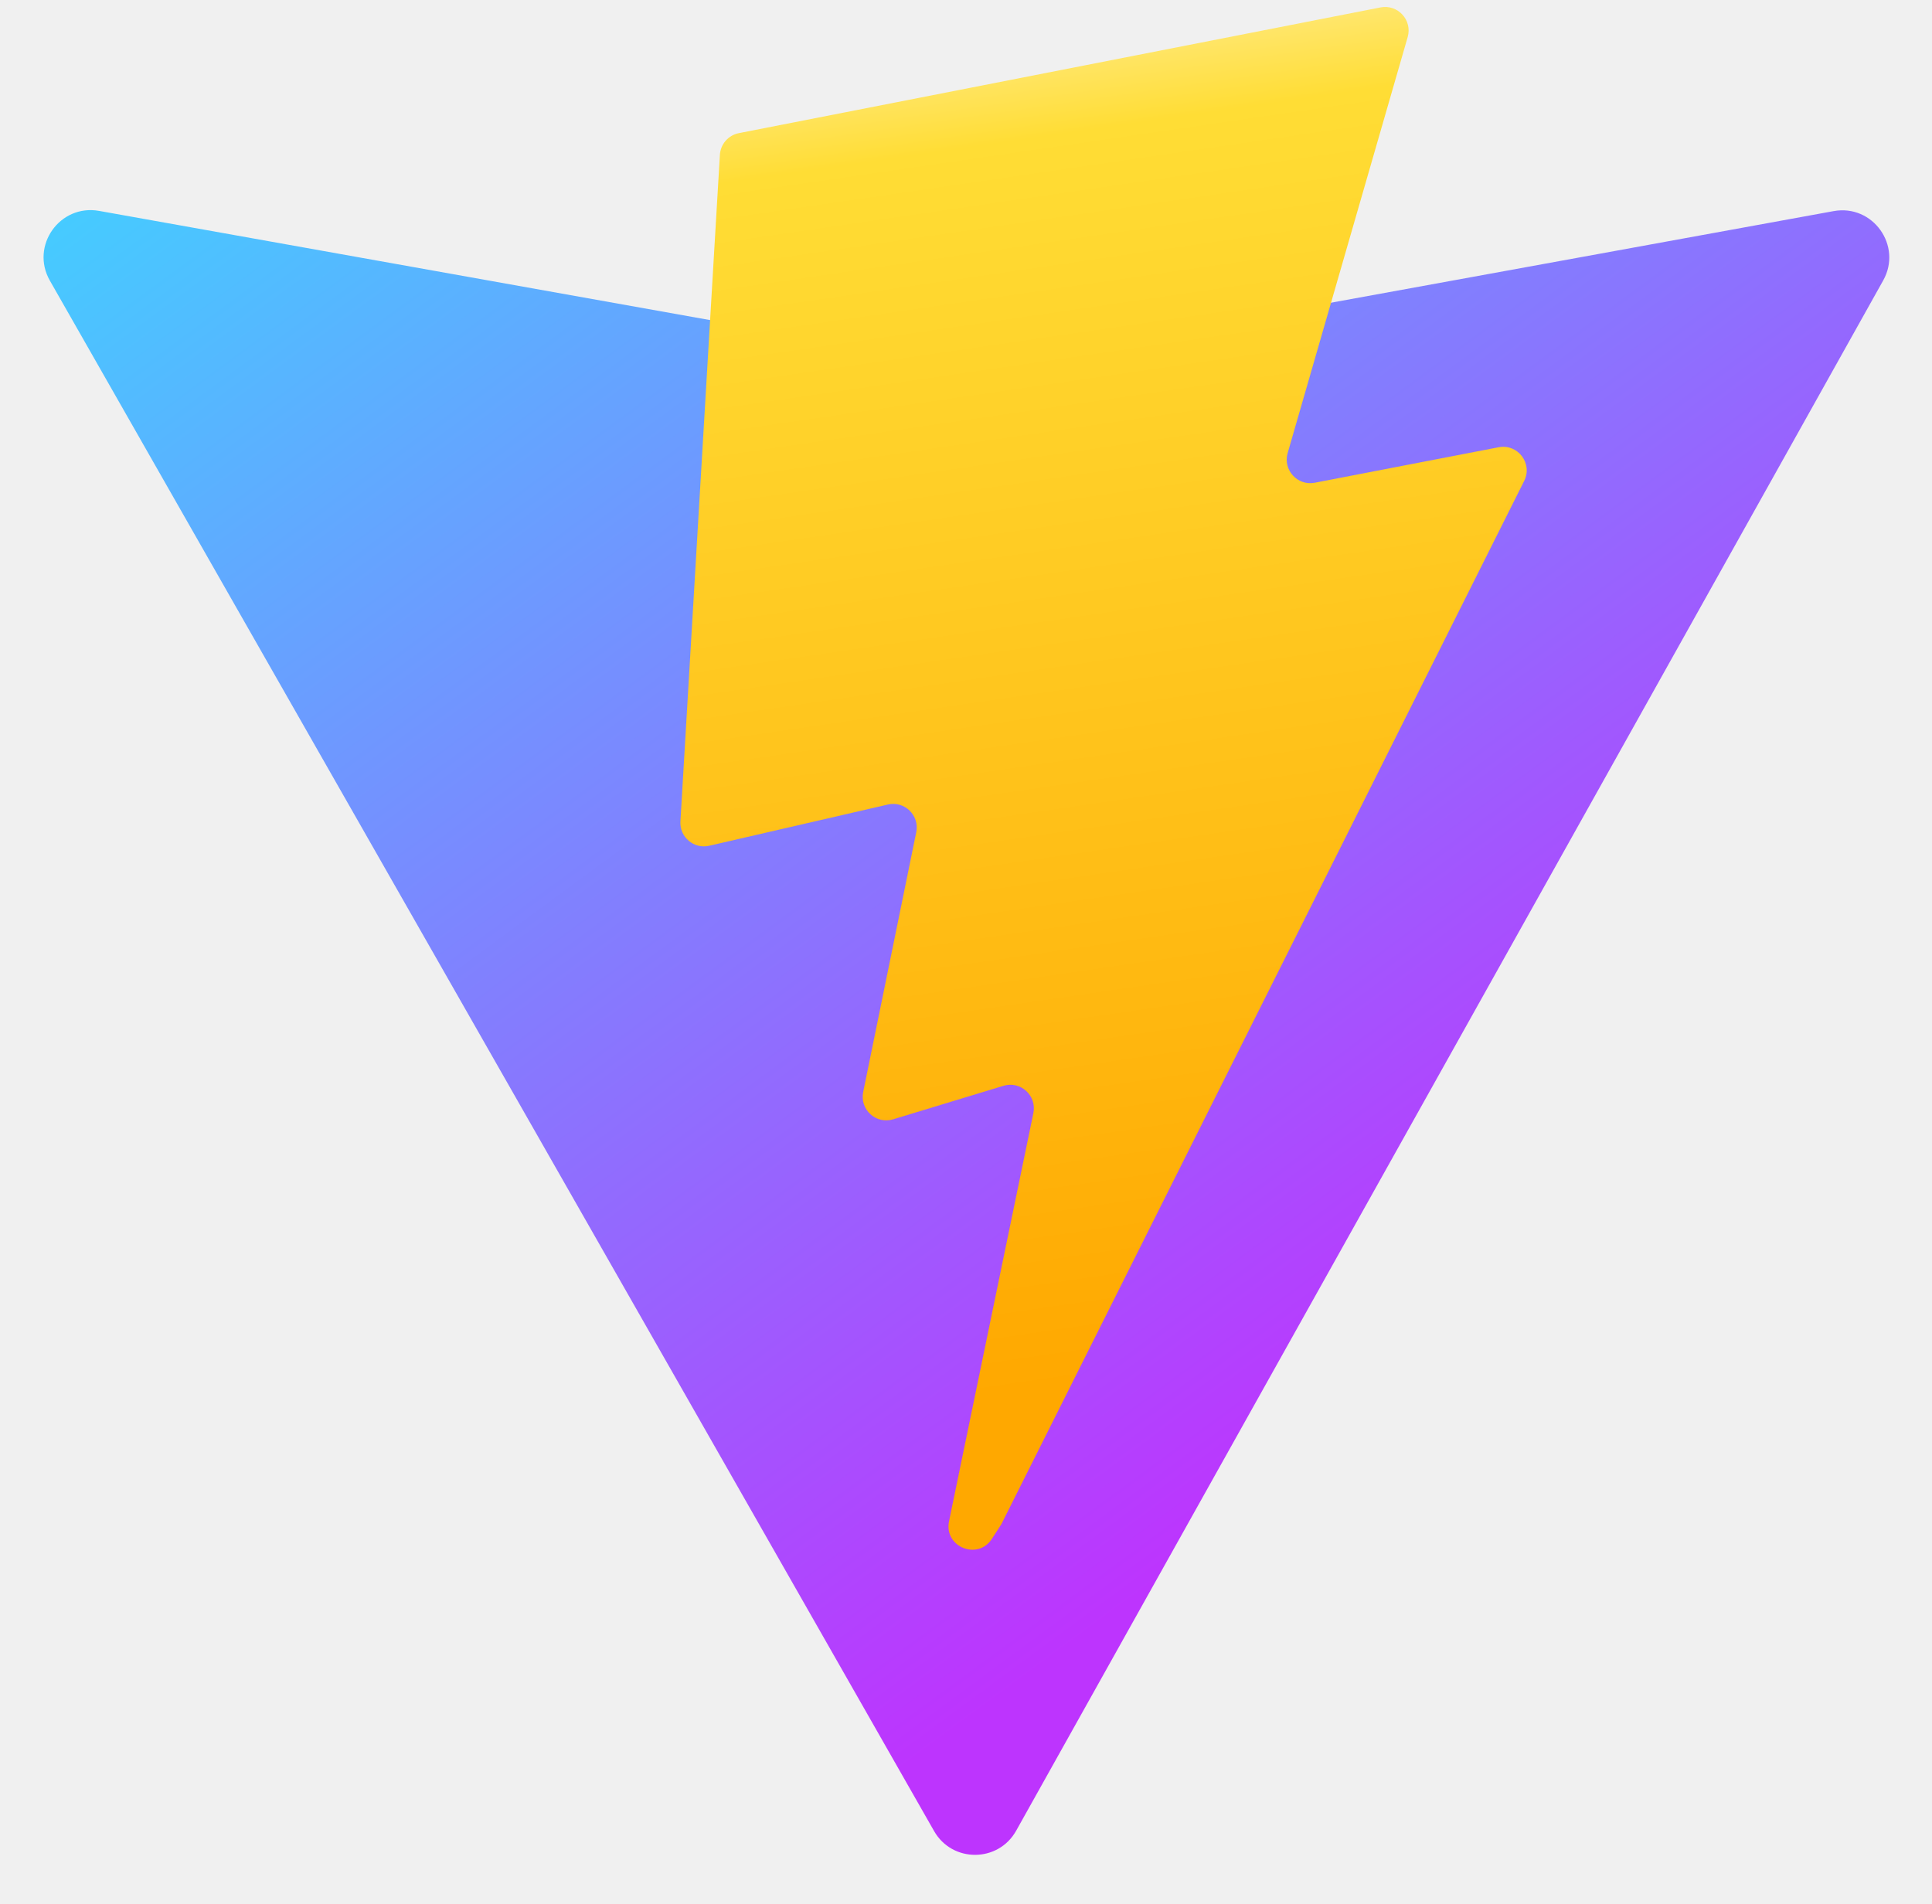
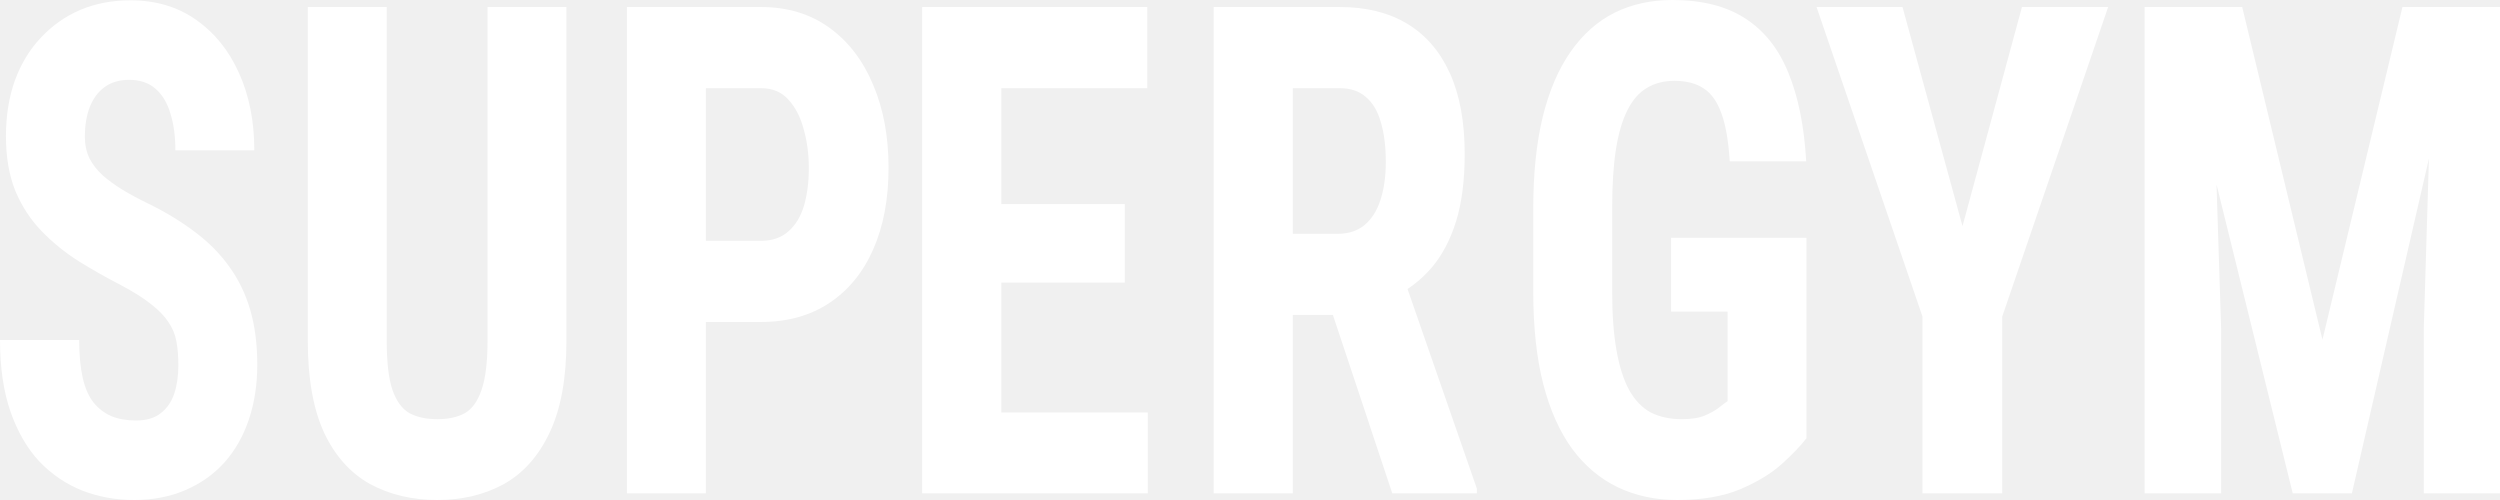
- <svg xmlns="http://www.w3.org/2000/svg" width="410" height="404" viewBox="0 0 410 404" fill="none">
-   <path d="M399.641 59.525L215.643 388.545C211.844 395.338 202.084 395.378 198.228 388.618L10.582 59.556C6.381 52.19 12.68 43.267 21.028 44.759L205.223 77.682C206.398 77.892 207.601 77.89 208.776 77.676L389.119 44.806C397.439 43.289 403.768 52.143 399.641 59.525Z" fill="url(#paint0_linear)" />
-   <path d="M292.965 1.574L156.801 28.255C154.563 28.694 152.906 30.59 152.771 32.866L144.395 174.33C144.198 177.662 147.258 180.248 150.51 179.498L188.42 170.749C191.967 169.931 195.172 173.055 194.443 176.622L183.18 231.775C182.422 235.487 185.907 238.661 189.532 237.56L212.947 230.446C216.577 229.344 220.065 232.527 219.297 236.242L201.398 322.875C200.278 328.294 207.486 331.249 210.492 326.603L212.5 323.5L323.454 102.072C325.312 98.365 322.108 94.137 318.036 94.923L279.014 102.454C275.347 103.161 272.227 99.746 273.262 96.158L298.731 7.867C299.767 4.273 296.636 0.855 292.965 1.574Z" fill="url(#paint1_linear)" />
-   <defs>
-     <linearGradient id="paint0_linear" x1="6" y1="33" x2="235" y2="344" gradientUnits="userSpaceOnUse">
-       <stop stop-color="#41D1FF" />
-       <stop offset="1" stop-color="#BD34FE" />
-     </linearGradient>
-     <linearGradient id="paint1_linear" x1="194.651" y1="8.818" x2="236.076" y2="292.989" gradientUnits="userSpaceOnUse">
-       <stop stop-color="#FFEA83" />
-       <stop offset="0.083" stop-color="#FFDD35" />
-       <stop offset="1" stop-color="#FFA800" />
-     </linearGradient>
-   </defs>
+ <svg xmlns="http://www.w3.org/2000/svg" width="100" height="20" viewBox="0 0 100 20" fill="none">
+   <path d="M86.91 0.281H89.688L92.898 13.587L96.098 0.281H98.552L94.076 19.733H91.709L86.91 0.281ZM85.785 0.281H88.434L88.844 13.106V19.733H85.785V0.281ZM97.341 0.281H100V19.733H96.952V13.106L97.341 0.281Z" fill="white" />
+   <path d="M76.1 0.281L78.5 9.045L80.878 0.281H84.326L80.089 12.665V19.733H76.9V12.665L72.662 0.281H76.1Z" fill="white" />
+   <path d="M72.259 9.512V17.528C72.035 17.822 71.708 18.165 71.275 18.557C70.85 18.94 70.291 19.279 69.6 19.573C68.915 19.858 68.079 20 67.092 20C66.22 20 65.427 19.831 64.714 19.492C64.007 19.154 63.399 18.642 62.887 17.956C62.383 17.261 61.997 16.397 61.73 15.364C61.464 14.322 61.33 13.088 61.33 11.663V8.35C61.33 6.943 61.456 5.718 61.709 4.676C61.968 3.625 62.343 2.752 62.833 2.057C63.323 1.363 63.907 0.846 64.584 0.508C65.269 0.169 66.04 0 66.897 0C68.079 0 69.048 0.245 69.805 0.735C70.569 1.225 71.145 1.951 71.535 2.912C71.931 3.874 72.169 5.055 72.248 6.453H69.189C69.138 5.633 69.027 4.992 68.854 4.529C68.688 4.066 68.454 3.736 68.151 3.54C67.849 3.336 67.456 3.233 66.973 3.233C66.555 3.233 66.191 3.327 65.881 3.514C65.571 3.692 65.312 3.986 65.103 4.395C64.894 4.805 64.739 5.331 64.638 5.972C64.537 6.613 64.487 7.397 64.487 8.323V11.663C64.487 12.581 64.544 13.364 64.66 14.015C64.775 14.665 64.944 15.195 65.168 15.604C65.398 16.014 65.687 16.313 66.032 16.5C66.386 16.678 66.8 16.767 67.276 16.767C67.658 16.767 67.964 16.718 68.195 16.62C68.425 16.522 68.609 16.419 68.746 16.313C68.89 16.197 69.009 16.108 69.103 16.045V12.465H66.843V9.512H72.259Z" fill="white" />
+   <path d="M48.546 0.281H53.594C54.646 0.281 55.544 0.503 56.286 0.949C57.028 1.394 57.597 2.053 57.994 2.926C58.39 3.799 58.588 4.876 58.588 6.159C58.588 7.21 58.473 8.11 58.242 8.858C58.012 9.597 57.684 10.216 57.259 10.715C56.833 11.205 56.325 11.597 55.734 11.89L54.772 12.598H50.676L50.665 9.352H53.508C53.94 9.352 54.297 9.236 54.578 9.005C54.866 8.764 55.079 8.43 55.216 8.003C55.36 7.566 55.432 7.059 55.432 6.48C55.432 5.865 55.367 5.34 55.237 4.903C55.115 4.458 54.916 4.119 54.643 3.888C54.376 3.647 54.026 3.527 53.594 3.527H51.713V19.733H48.546V0.281ZM55.691 19.733L52.805 11.062L56.124 11.049L59.075 19.546V19.733H55.691Z" fill="white" />
+   <path d="M45.912 16.5V19.733H39.069V16.5H45.912ZM40.053 0.281V19.733H36.886V0.281H40.053ZM44.993 8.163V11.303H39.069V8.163H44.993ZM45.89 0.281V3.527H39.069V0.281H45.89Z" fill="white" />
+   <path d="M30.44 12.879H27.219V9.633H30.44C30.887 9.633 31.251 9.508 31.532 9.258C31.82 9.009 32.029 8.666 32.159 8.23C32.288 7.784 32.353 7.286 32.353 6.733C32.353 6.172 32.285 5.651 32.148 5.17C32.018 4.68 31.813 4.284 31.532 3.981C31.258 3.678 30.894 3.527 30.44 3.527H28.235V19.733H25.078V0.281H30.44C31.499 0.281 32.411 0.557 33.175 1.109C33.939 1.661 34.522 2.423 34.926 3.393C35.337 4.355 35.542 5.46 35.542 6.707C35.542 7.963 35.337 9.054 34.926 9.98C34.522 10.897 33.939 11.61 33.175 12.118C32.411 12.625 31.499 12.879 30.44 12.879Z" fill="white" />
+   <path d="M19.501 0.281H22.657V13.641C22.657 15.137 22.434 16.357 21.987 17.301C21.547 18.236 20.938 18.922 20.16 19.359C19.382 19.786 18.492 20 17.49 20C16.481 20 15.584 19.786 14.798 19.359C14.013 18.922 13.4 18.236 12.961 17.301C12.528 16.357 12.312 15.137 12.312 13.641V0.281H15.469V13.641C15.469 14.487 15.544 15.137 15.696 15.591C15.854 16.045 16.081 16.357 16.377 16.526C16.679 16.687 17.05 16.767 17.49 16.767C17.937 16.767 18.304 16.687 18.593 16.526C18.888 16.357 19.111 16.045 19.263 15.591C19.421 15.137 19.501 14.487 19.501 13.641V0.281Z" fill="white" />
+   <path d="M7.134 14.616C7.134 14.268 7.109 13.952 7.059 13.667C7.008 13.382 6.9 13.12 6.734 12.879C6.576 12.639 6.342 12.398 6.032 12.158C5.729 11.917 5.333 11.668 4.843 11.409C4.259 11.107 3.693 10.786 3.146 10.448C2.598 10.1 2.104 9.699 1.665 9.245C1.225 8.791 0.876 8.257 0.616 7.642C0.364 7.018 0.238 6.288 0.238 5.451C0.238 4.631 0.357 3.888 0.595 3.22C0.84 2.552 1.185 1.982 1.632 1.51C2.079 1.029 2.602 0.659 3.2 0.401C3.805 0.143 4.479 0.013 5.221 0.013C6.23 0.013 7.102 0.272 7.837 0.788C8.579 1.305 9.152 2.013 9.556 2.913C9.966 3.812 10.172 4.845 10.172 6.012H7.015C7.015 5.46 6.951 4.974 6.821 4.556C6.698 4.128 6.5 3.794 6.226 3.554C5.953 3.313 5.599 3.193 5.167 3.193C4.763 3.193 4.428 3.296 4.162 3.5C3.902 3.696 3.708 3.968 3.578 4.315C3.455 4.654 3.394 5.037 3.394 5.464C3.394 5.785 3.455 6.074 3.578 6.333C3.708 6.582 3.884 6.809 4.108 7.014C4.331 7.21 4.594 7.401 4.897 7.589C5.207 7.776 5.545 7.958 5.913 8.136C6.626 8.484 7.257 8.867 7.805 9.285C8.352 9.695 8.81 10.158 9.177 10.675C9.545 11.182 9.822 11.757 10.01 12.398C10.197 13.039 10.291 13.77 10.291 14.589C10.291 15.4 10.175 16.139 9.945 16.807C9.721 17.466 9.394 18.036 8.961 18.517C8.529 18.989 8.006 19.354 7.394 19.613C6.788 19.871 6.111 20 5.362 20C4.634 20 3.946 19.875 3.297 19.626C2.648 19.368 2.075 18.98 1.578 18.464C1.088 17.938 0.703 17.275 0.422 16.473C0.141 15.662 0 14.705 0 13.601H3.167C3.167 14.188 3.214 14.692 3.308 15.11C3.401 15.52 3.546 15.85 3.74 16.099C3.935 16.339 4.173 16.522 4.454 16.647C4.742 16.762 5.07 16.82 5.437 16.82C5.855 16.82 6.187 16.722 6.432 16.526C6.684 16.33 6.864 16.068 6.972 15.738C7.08 15.409 7.134 15.034 7.134 14.616Z" fill="white" />
</svg>
